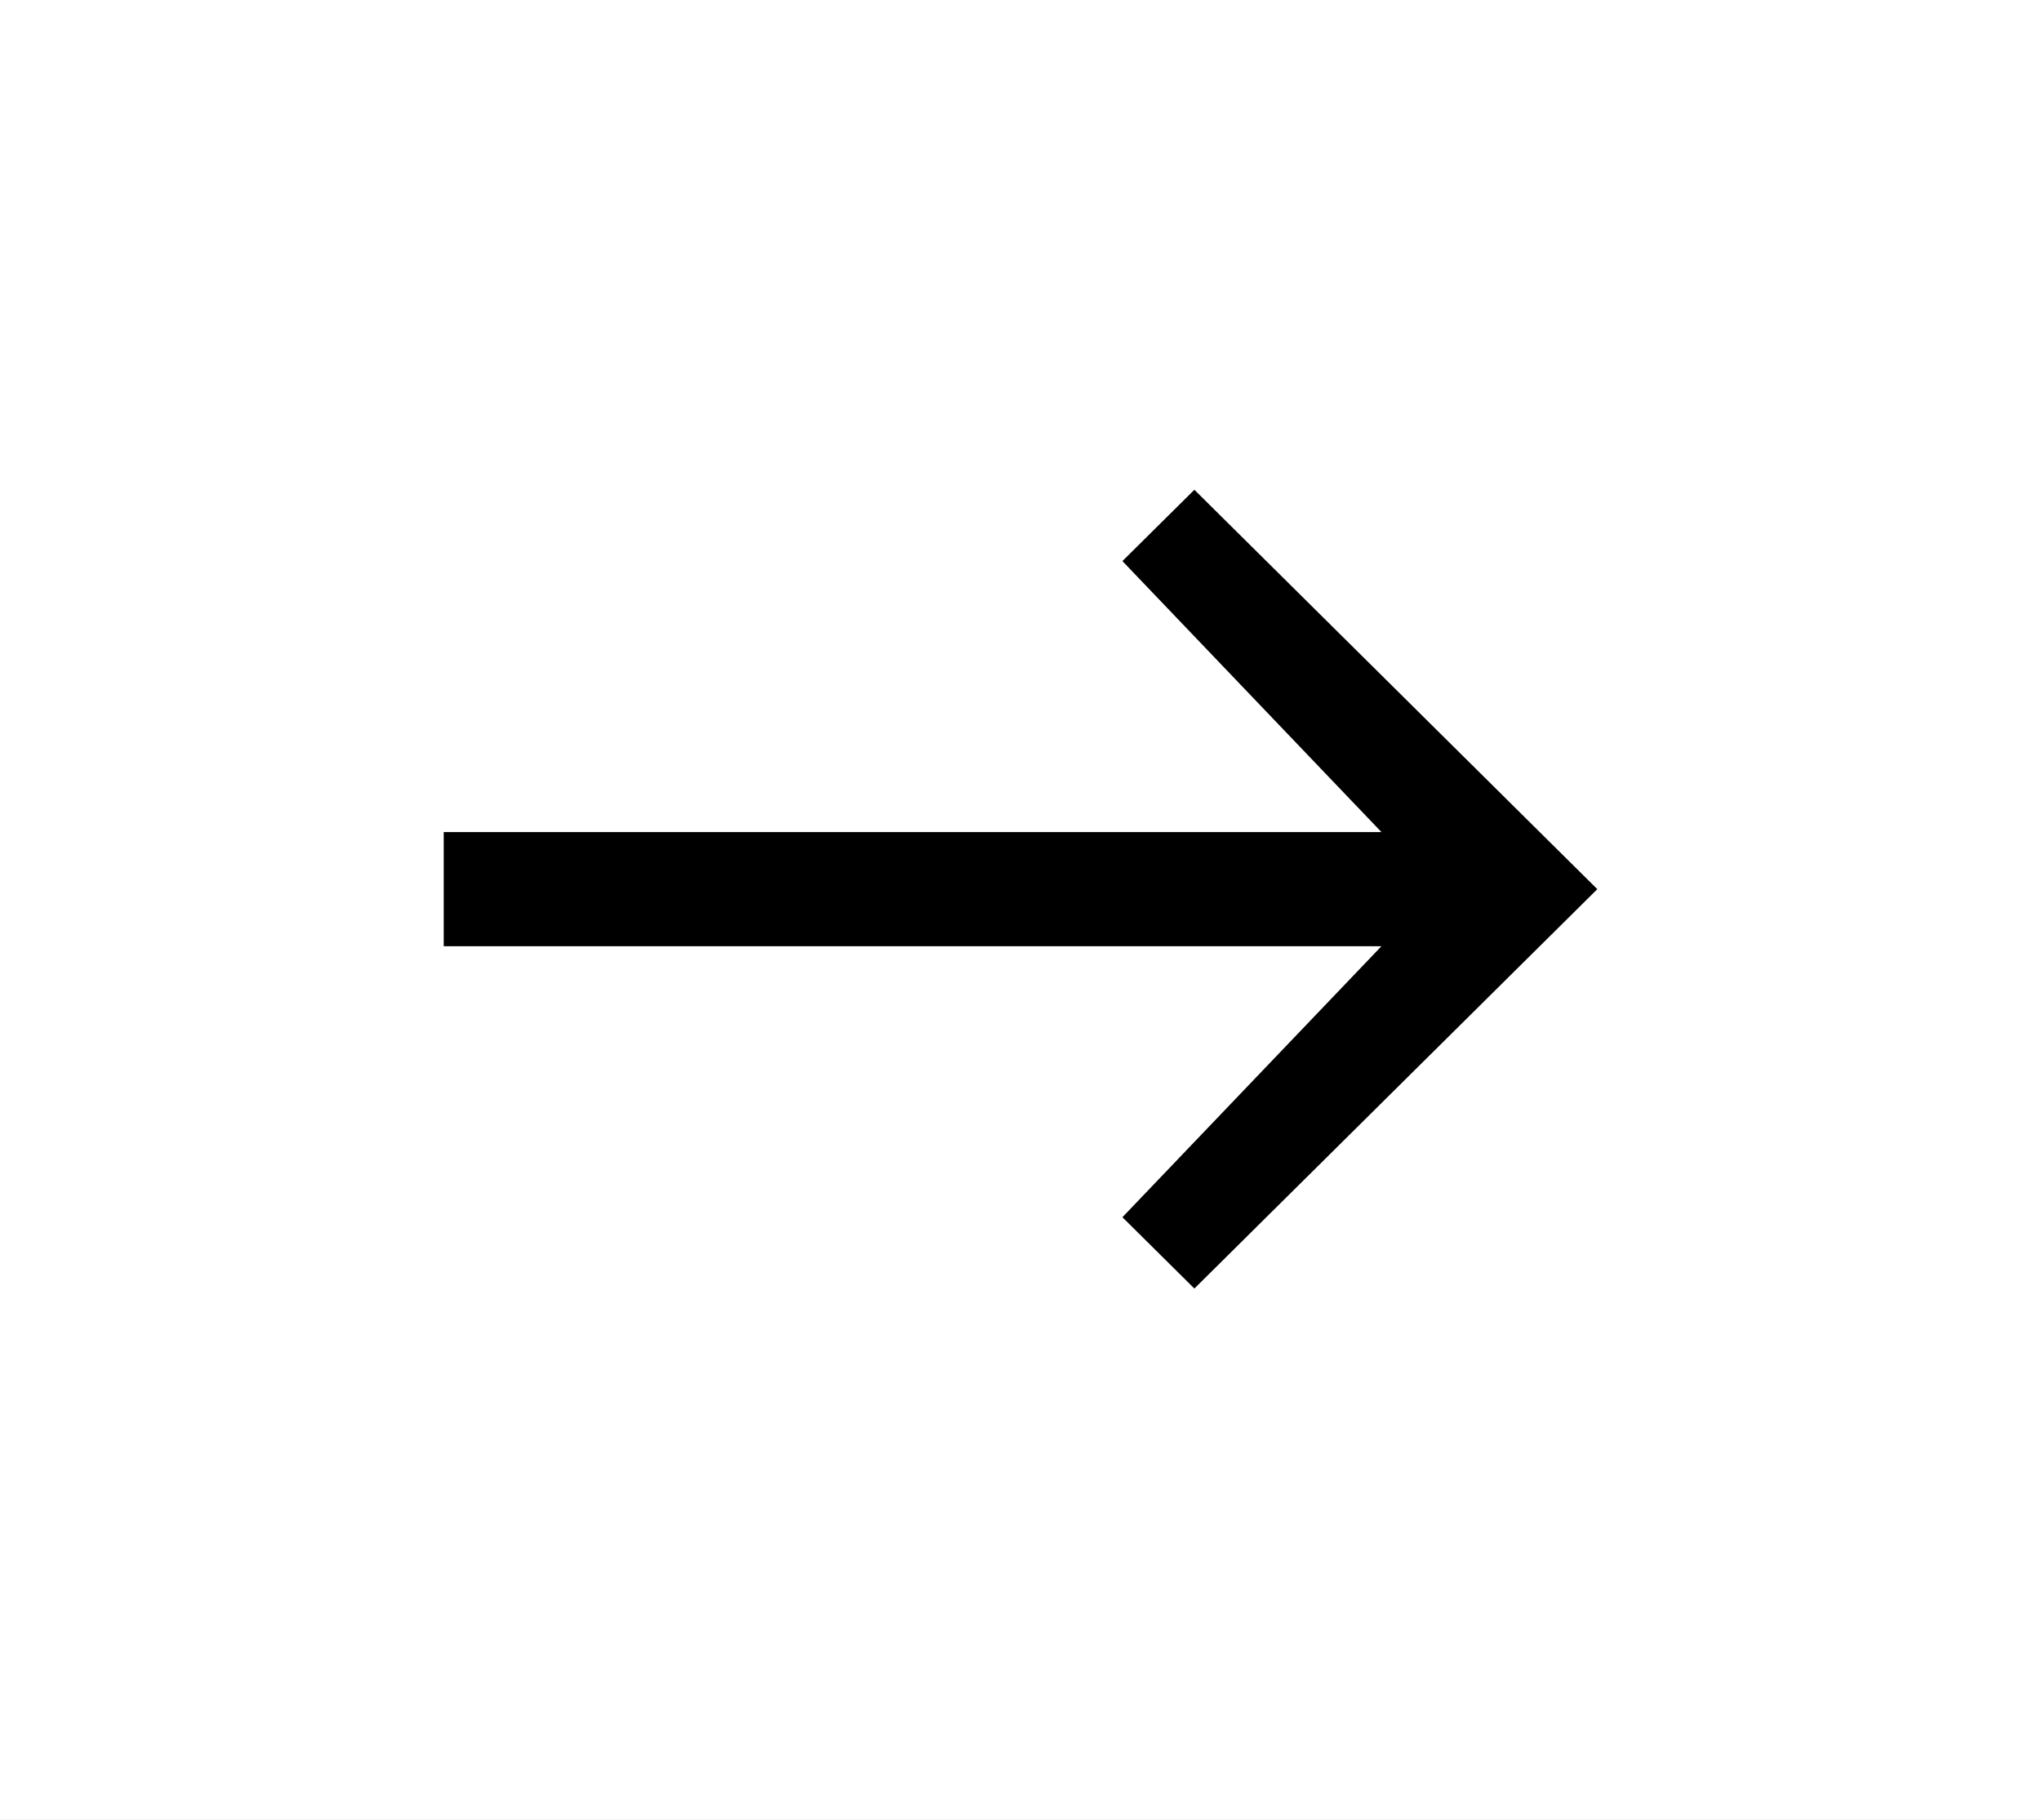
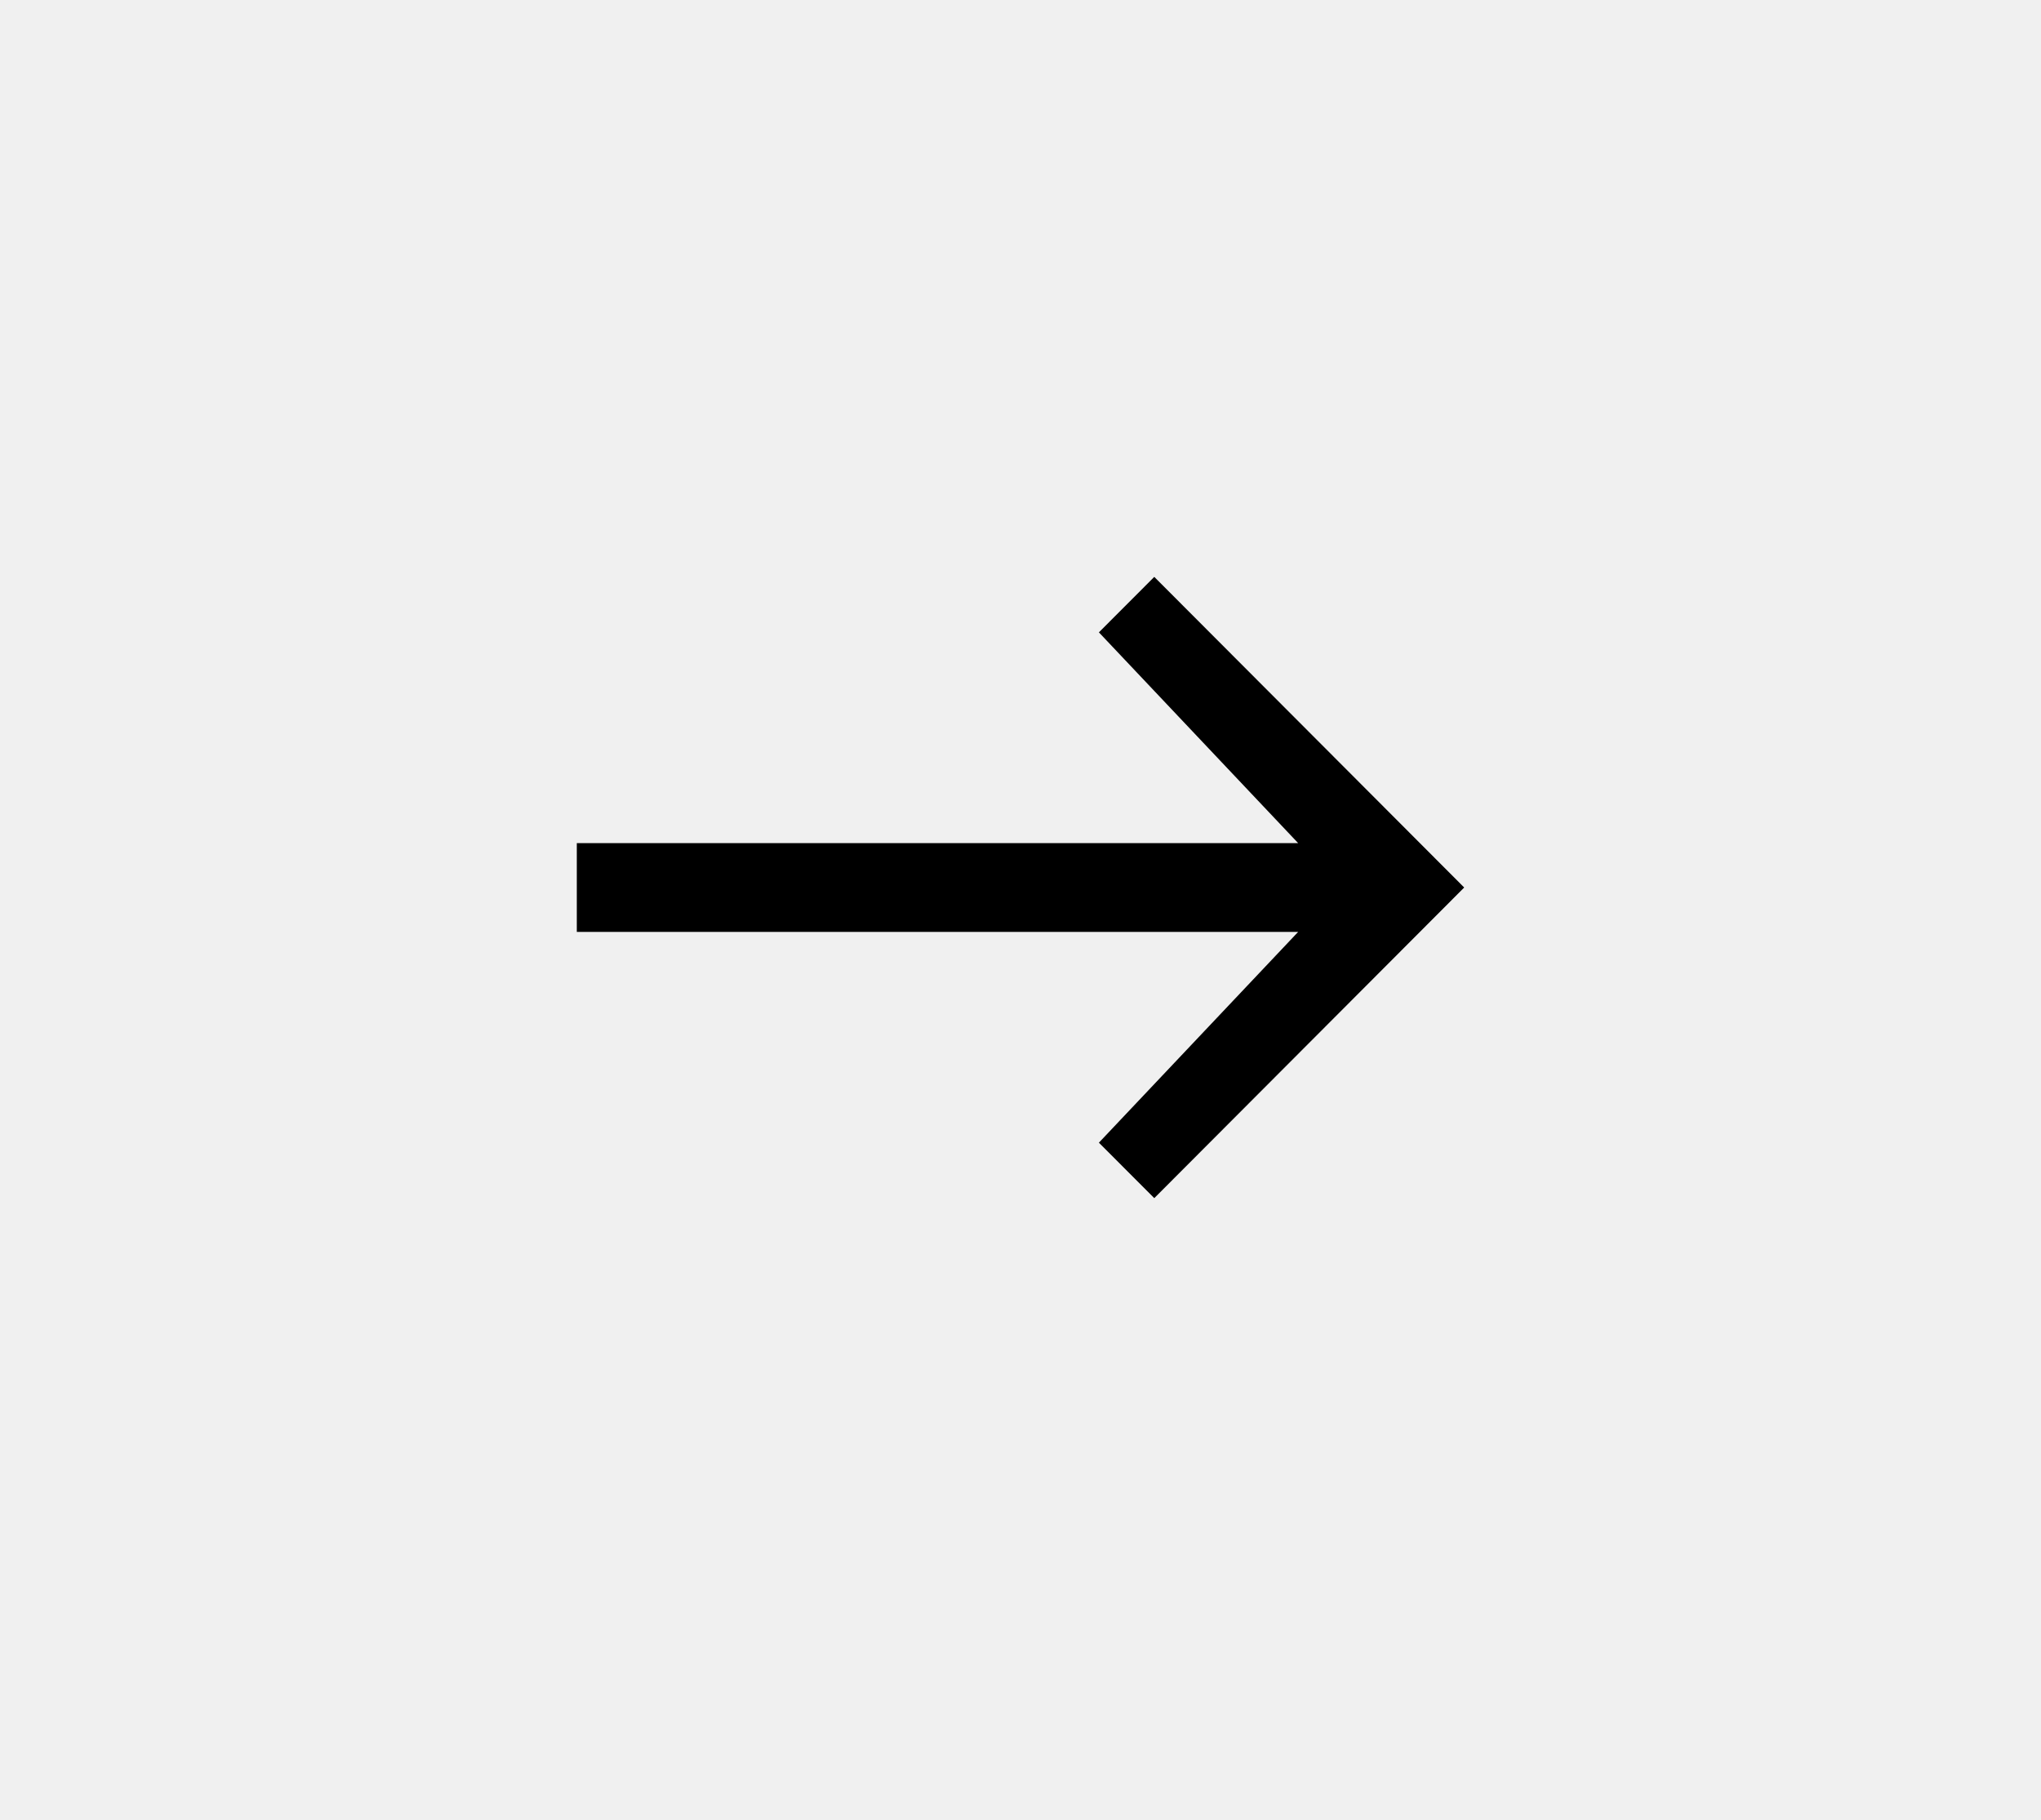
<svg xmlns="http://www.w3.org/2000/svg" width="46" height="41" viewBox="0 0 46 41" fill="none">
-   <path d="M0 41V0H46V41H0Z" fill="white" />
-   <path d="M10 21.323V18.751H31.135L25.297 12.644L26.919 11.037L36 20.037L26.919 29.037L25.297 27.43L31.135 21.323H10Z" fill="black" />
+   <path d="M13 21V19H29.258L24.767 14.25L26.015 13L33 20L26.015 27L24.767 25.75L29.258 21H13Z" fill="black" />
</svg>
